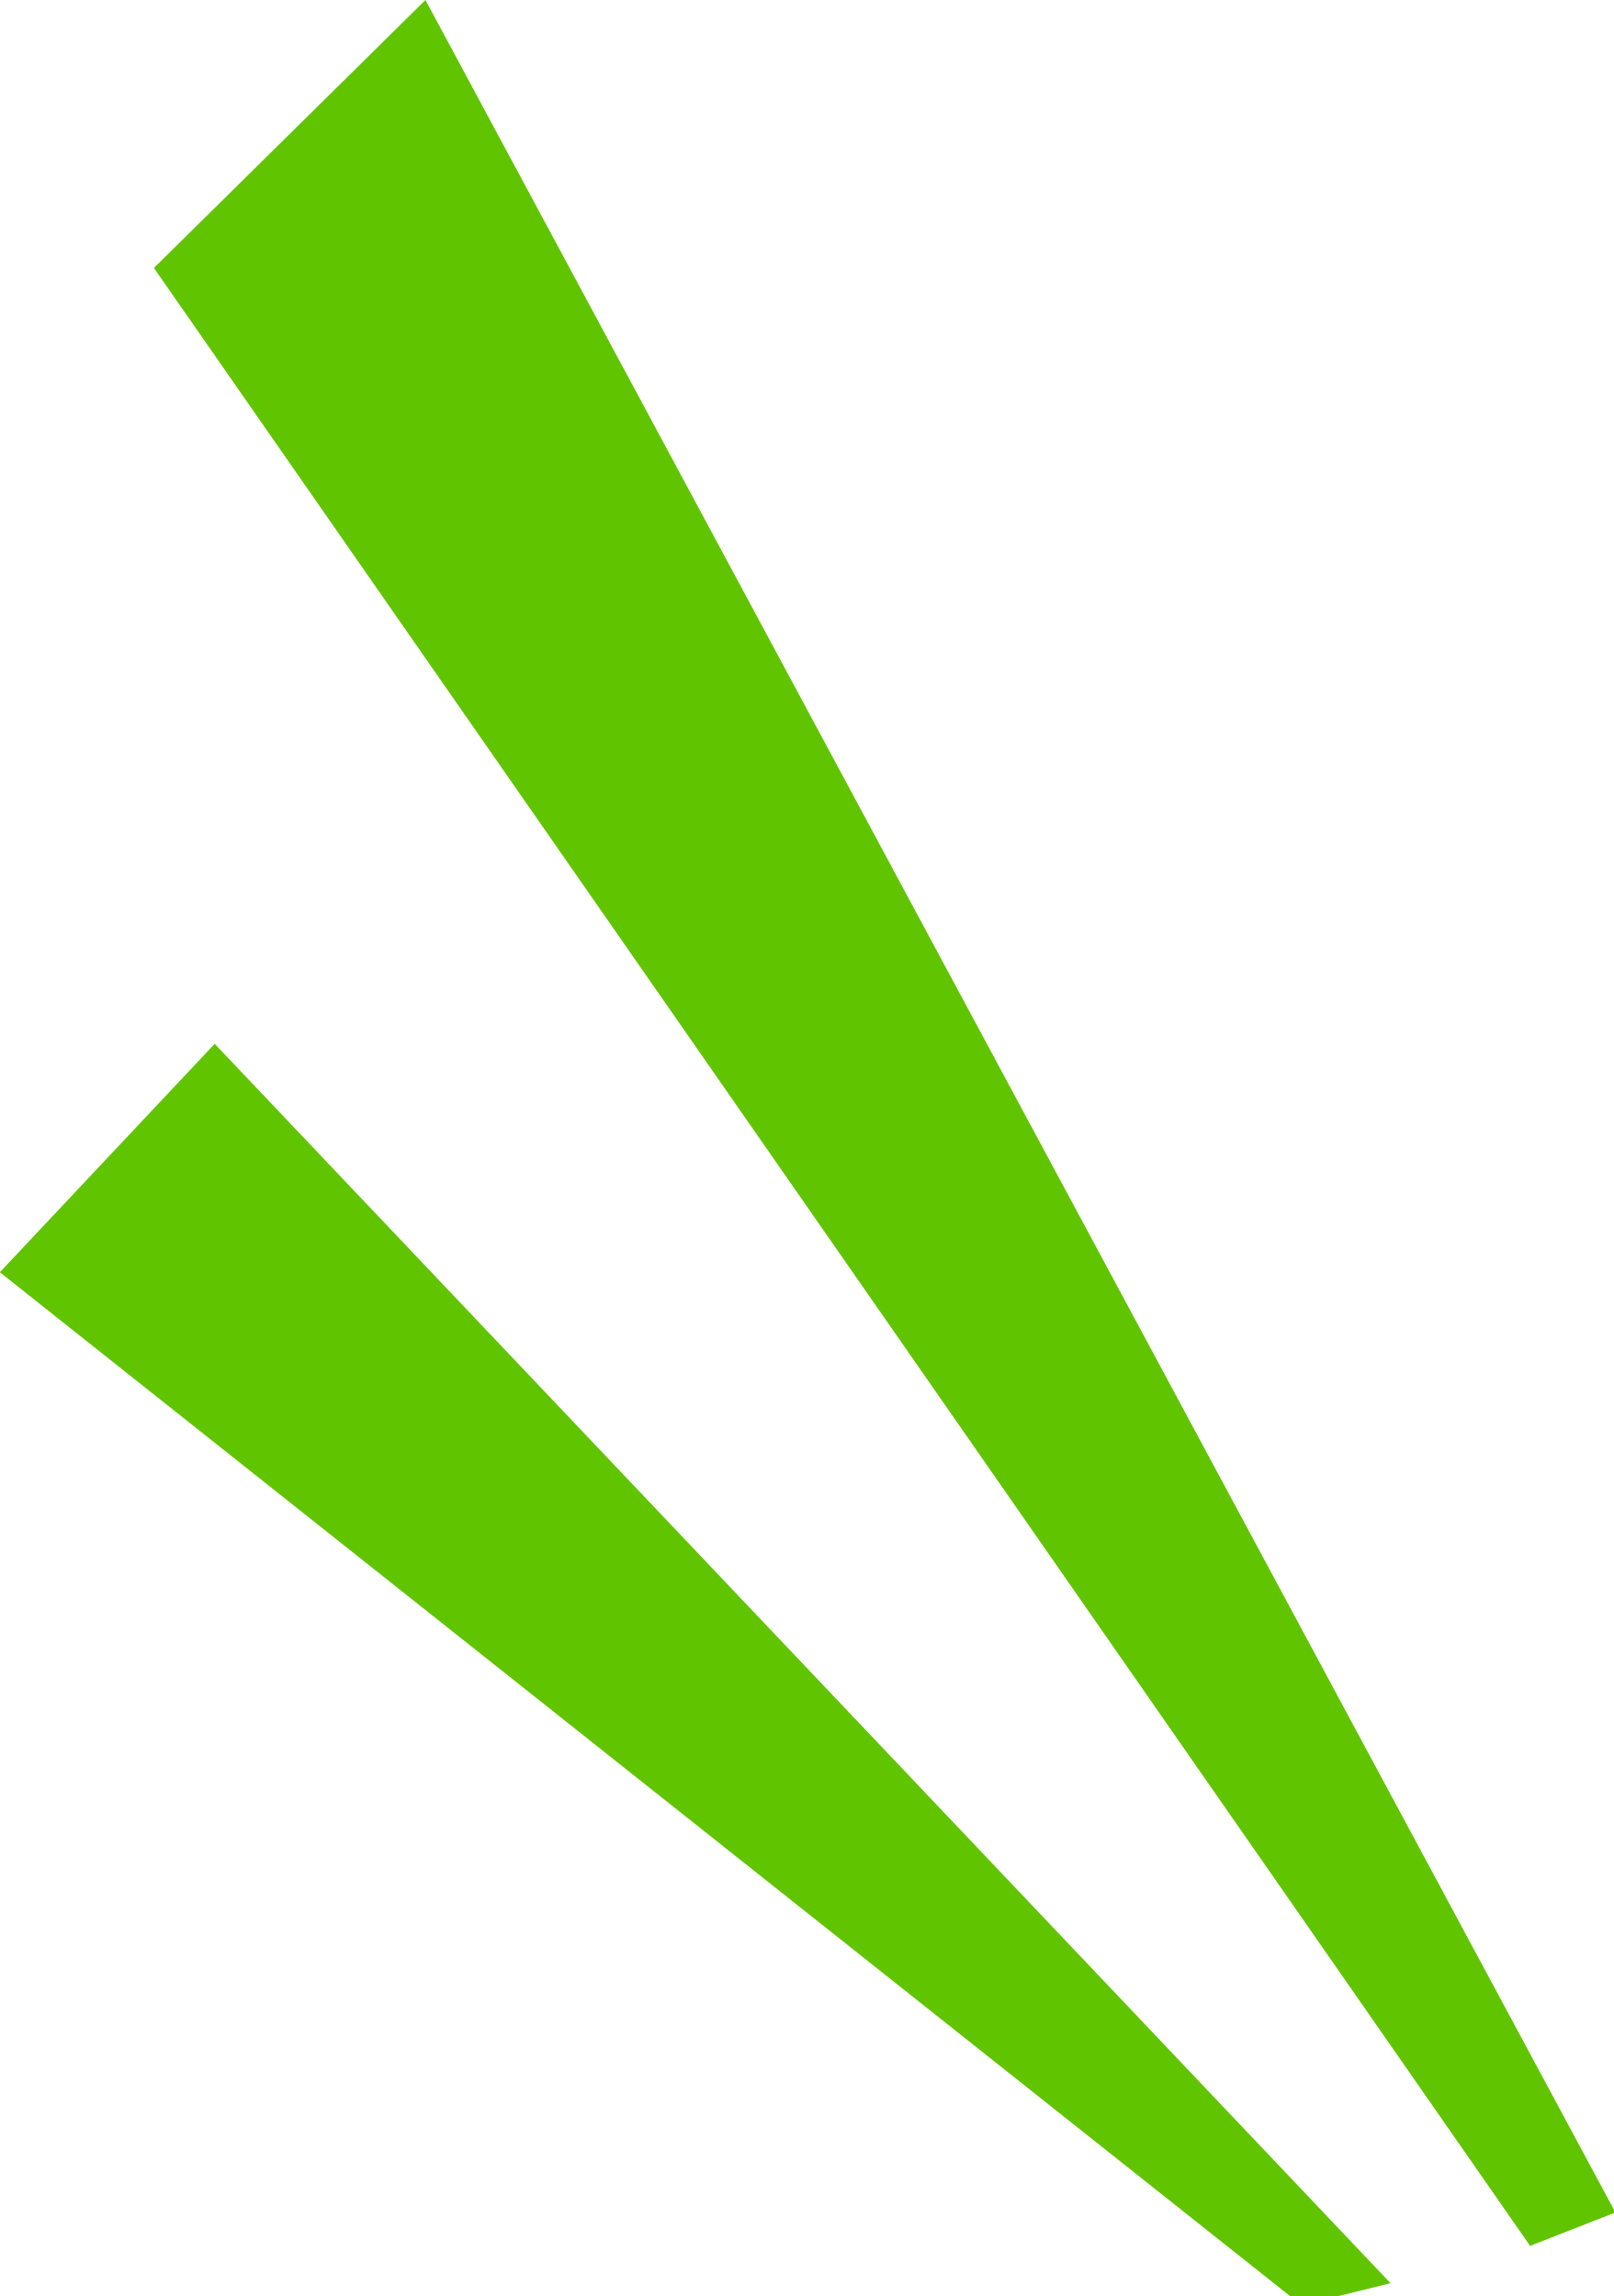
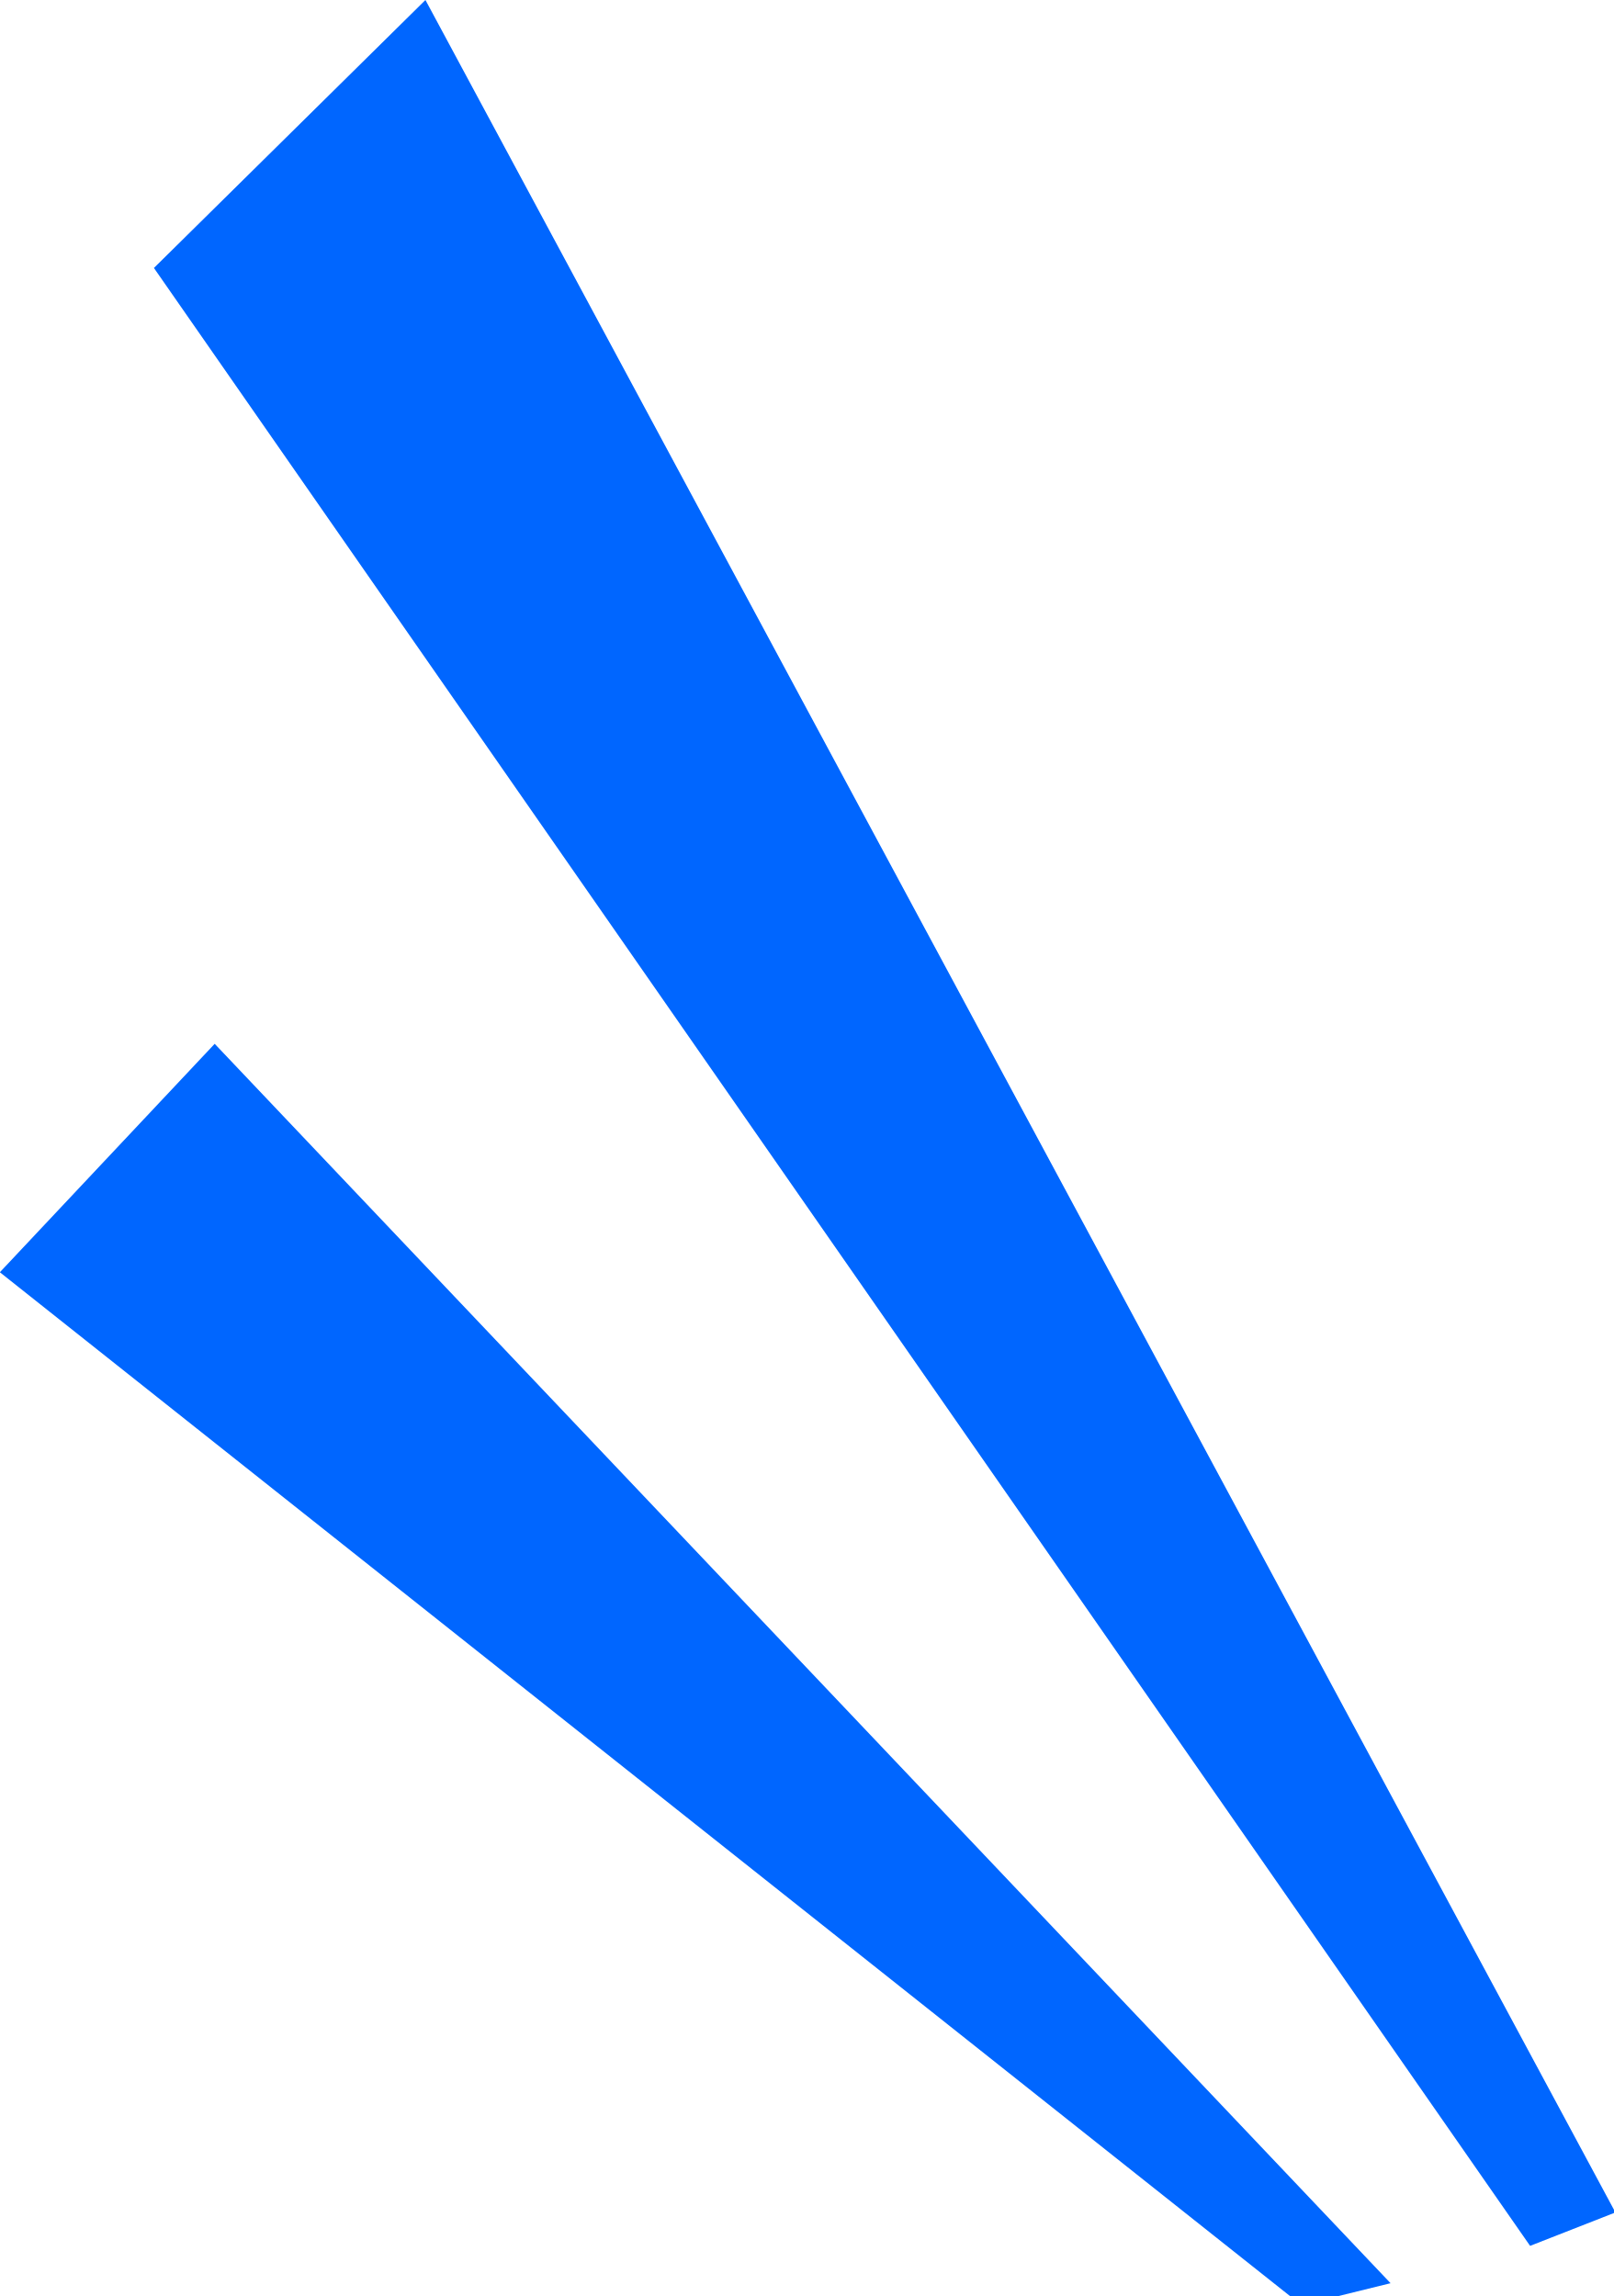
<svg xmlns="http://www.w3.org/2000/svg" width="111" height="158" viewBox="0 0 111 158">
  <defs>
    <style>
      .cls-1 {
-         fill: #61c400;
+         fill: #0066ff;
        fill-rule: evenodd;
      }
    </style>
  </defs>
  <path class="cls-1" d="M1070.43,3219.14l80.9,85.29-6.13,1.51-89.55-71.08Z" transform="translate(-1055.66 -3147.31)" />
  <path class="cls-1" d="M1084.93,3147.31l81.87,152.25-5.87,2.3-94.68-136.11Z" transform="translate(-1055.66 -3147.31)" />
</svg>
